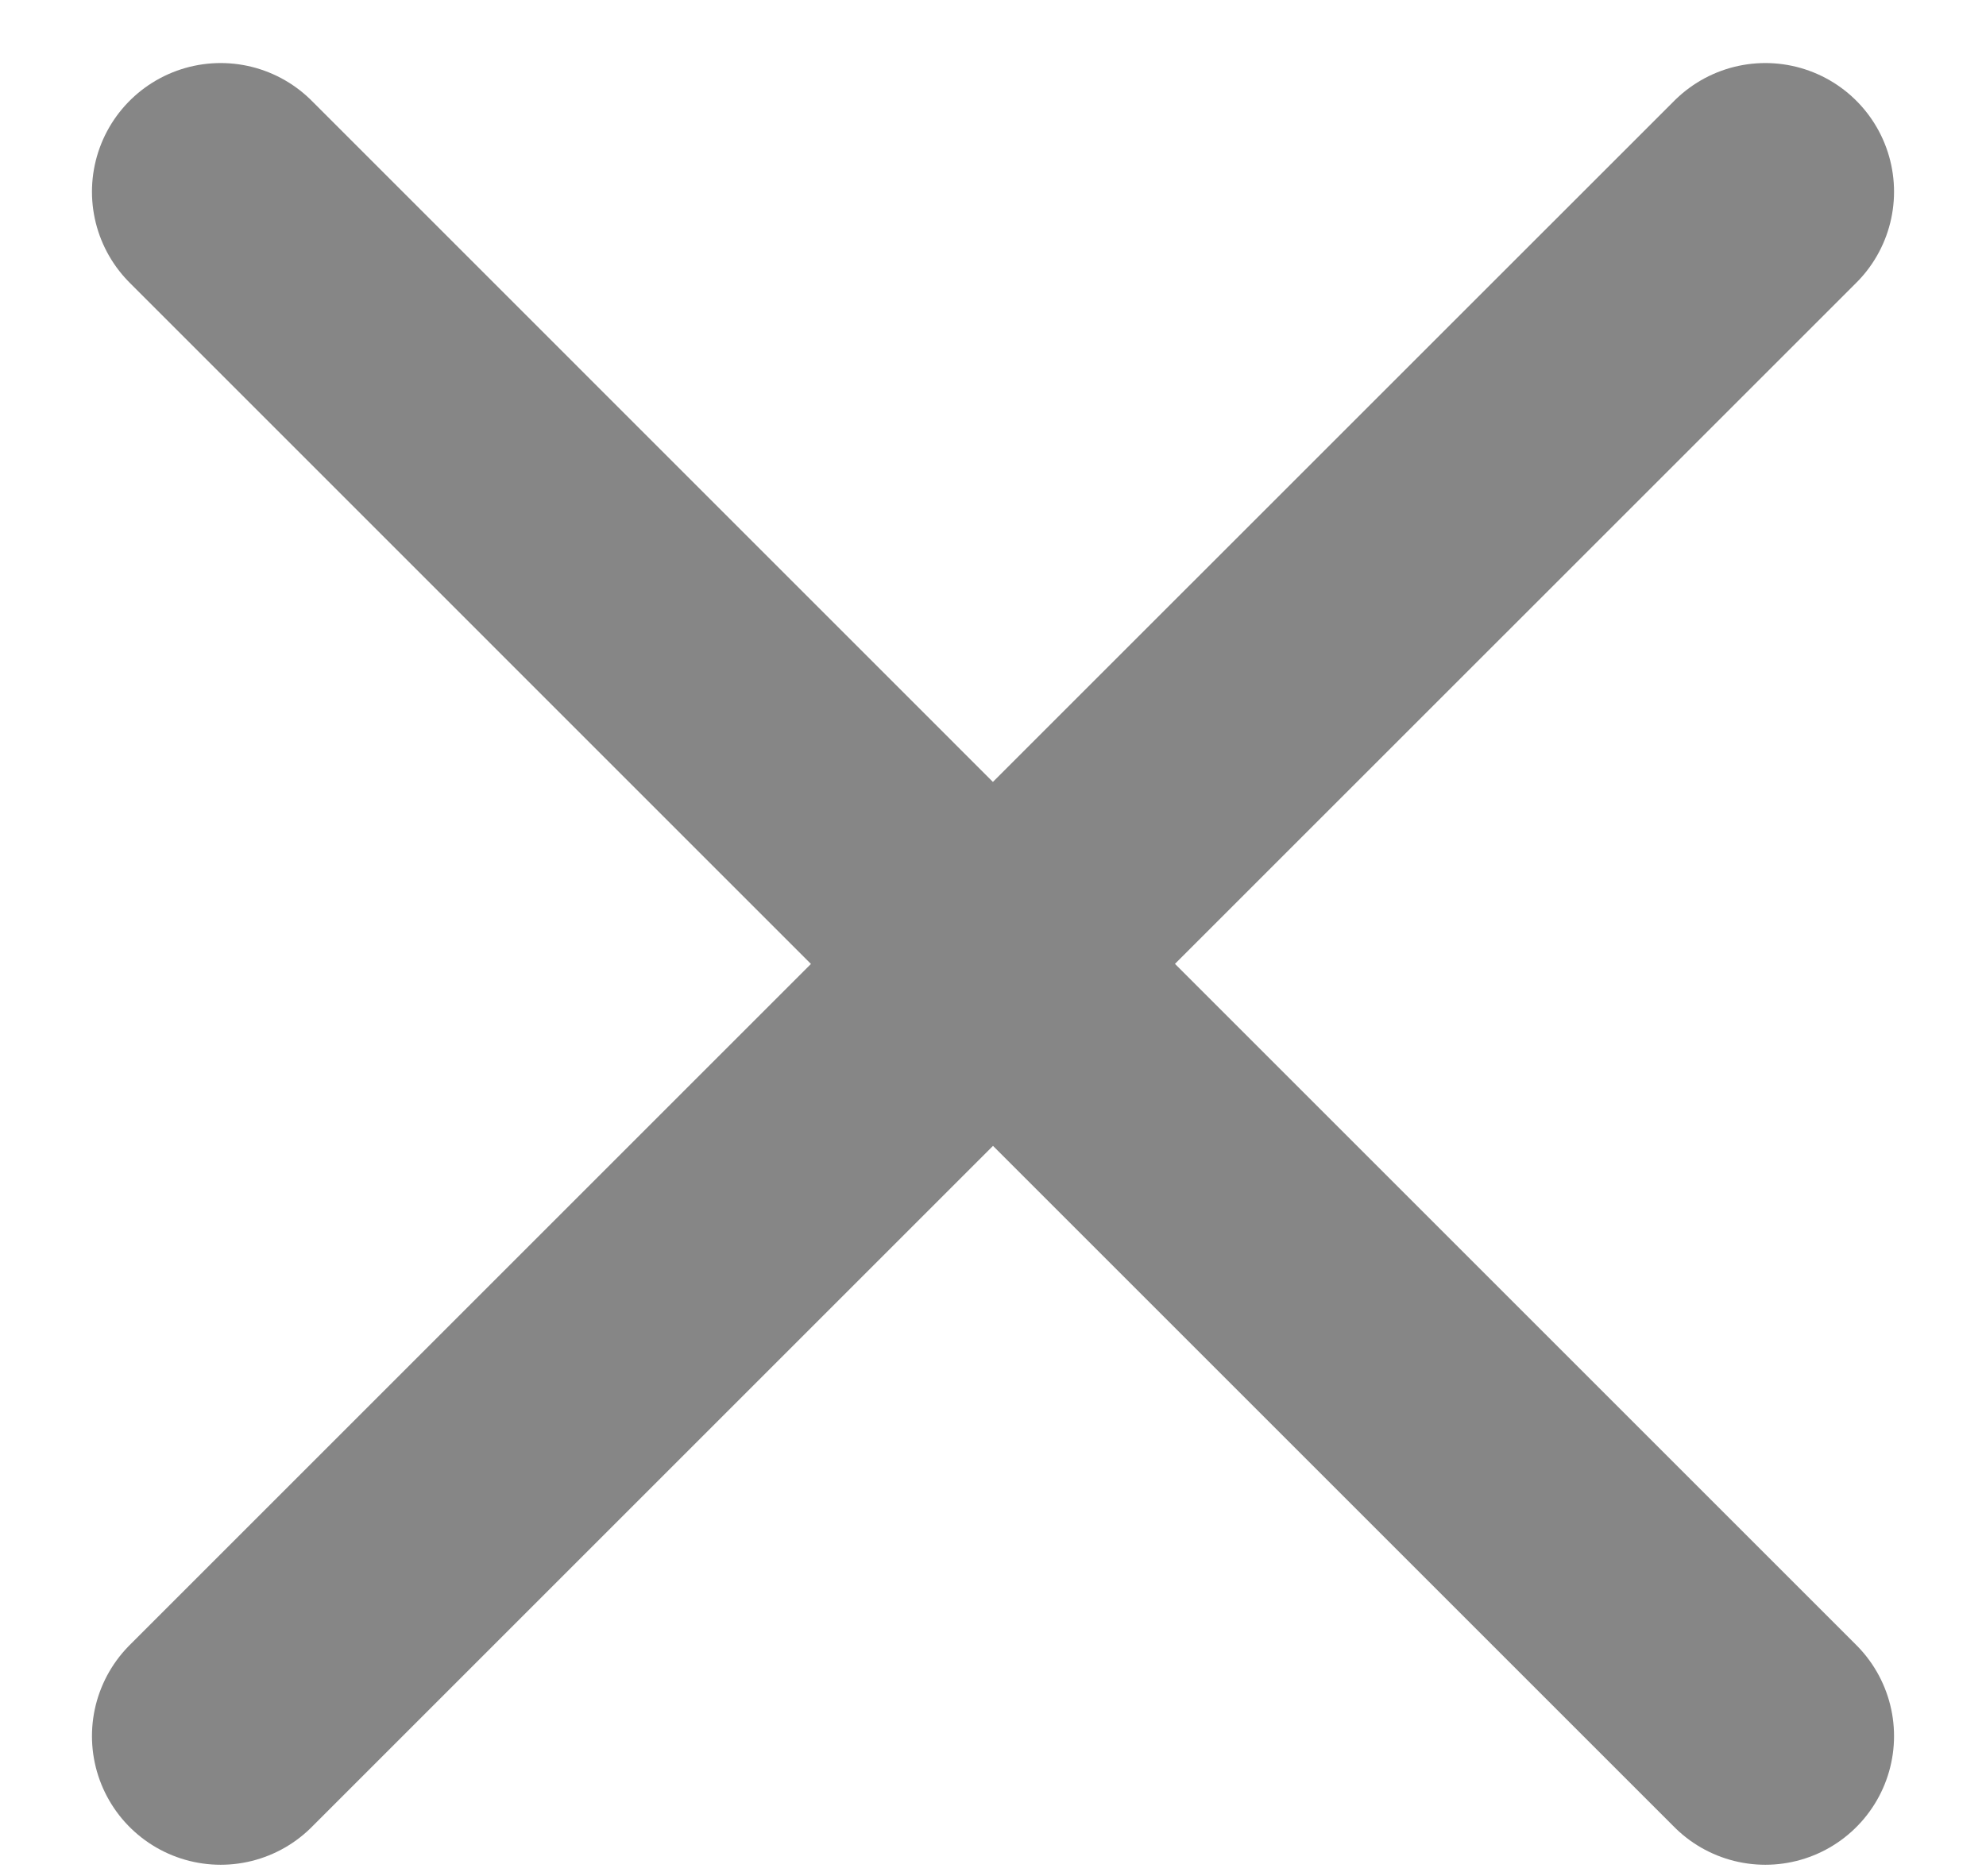
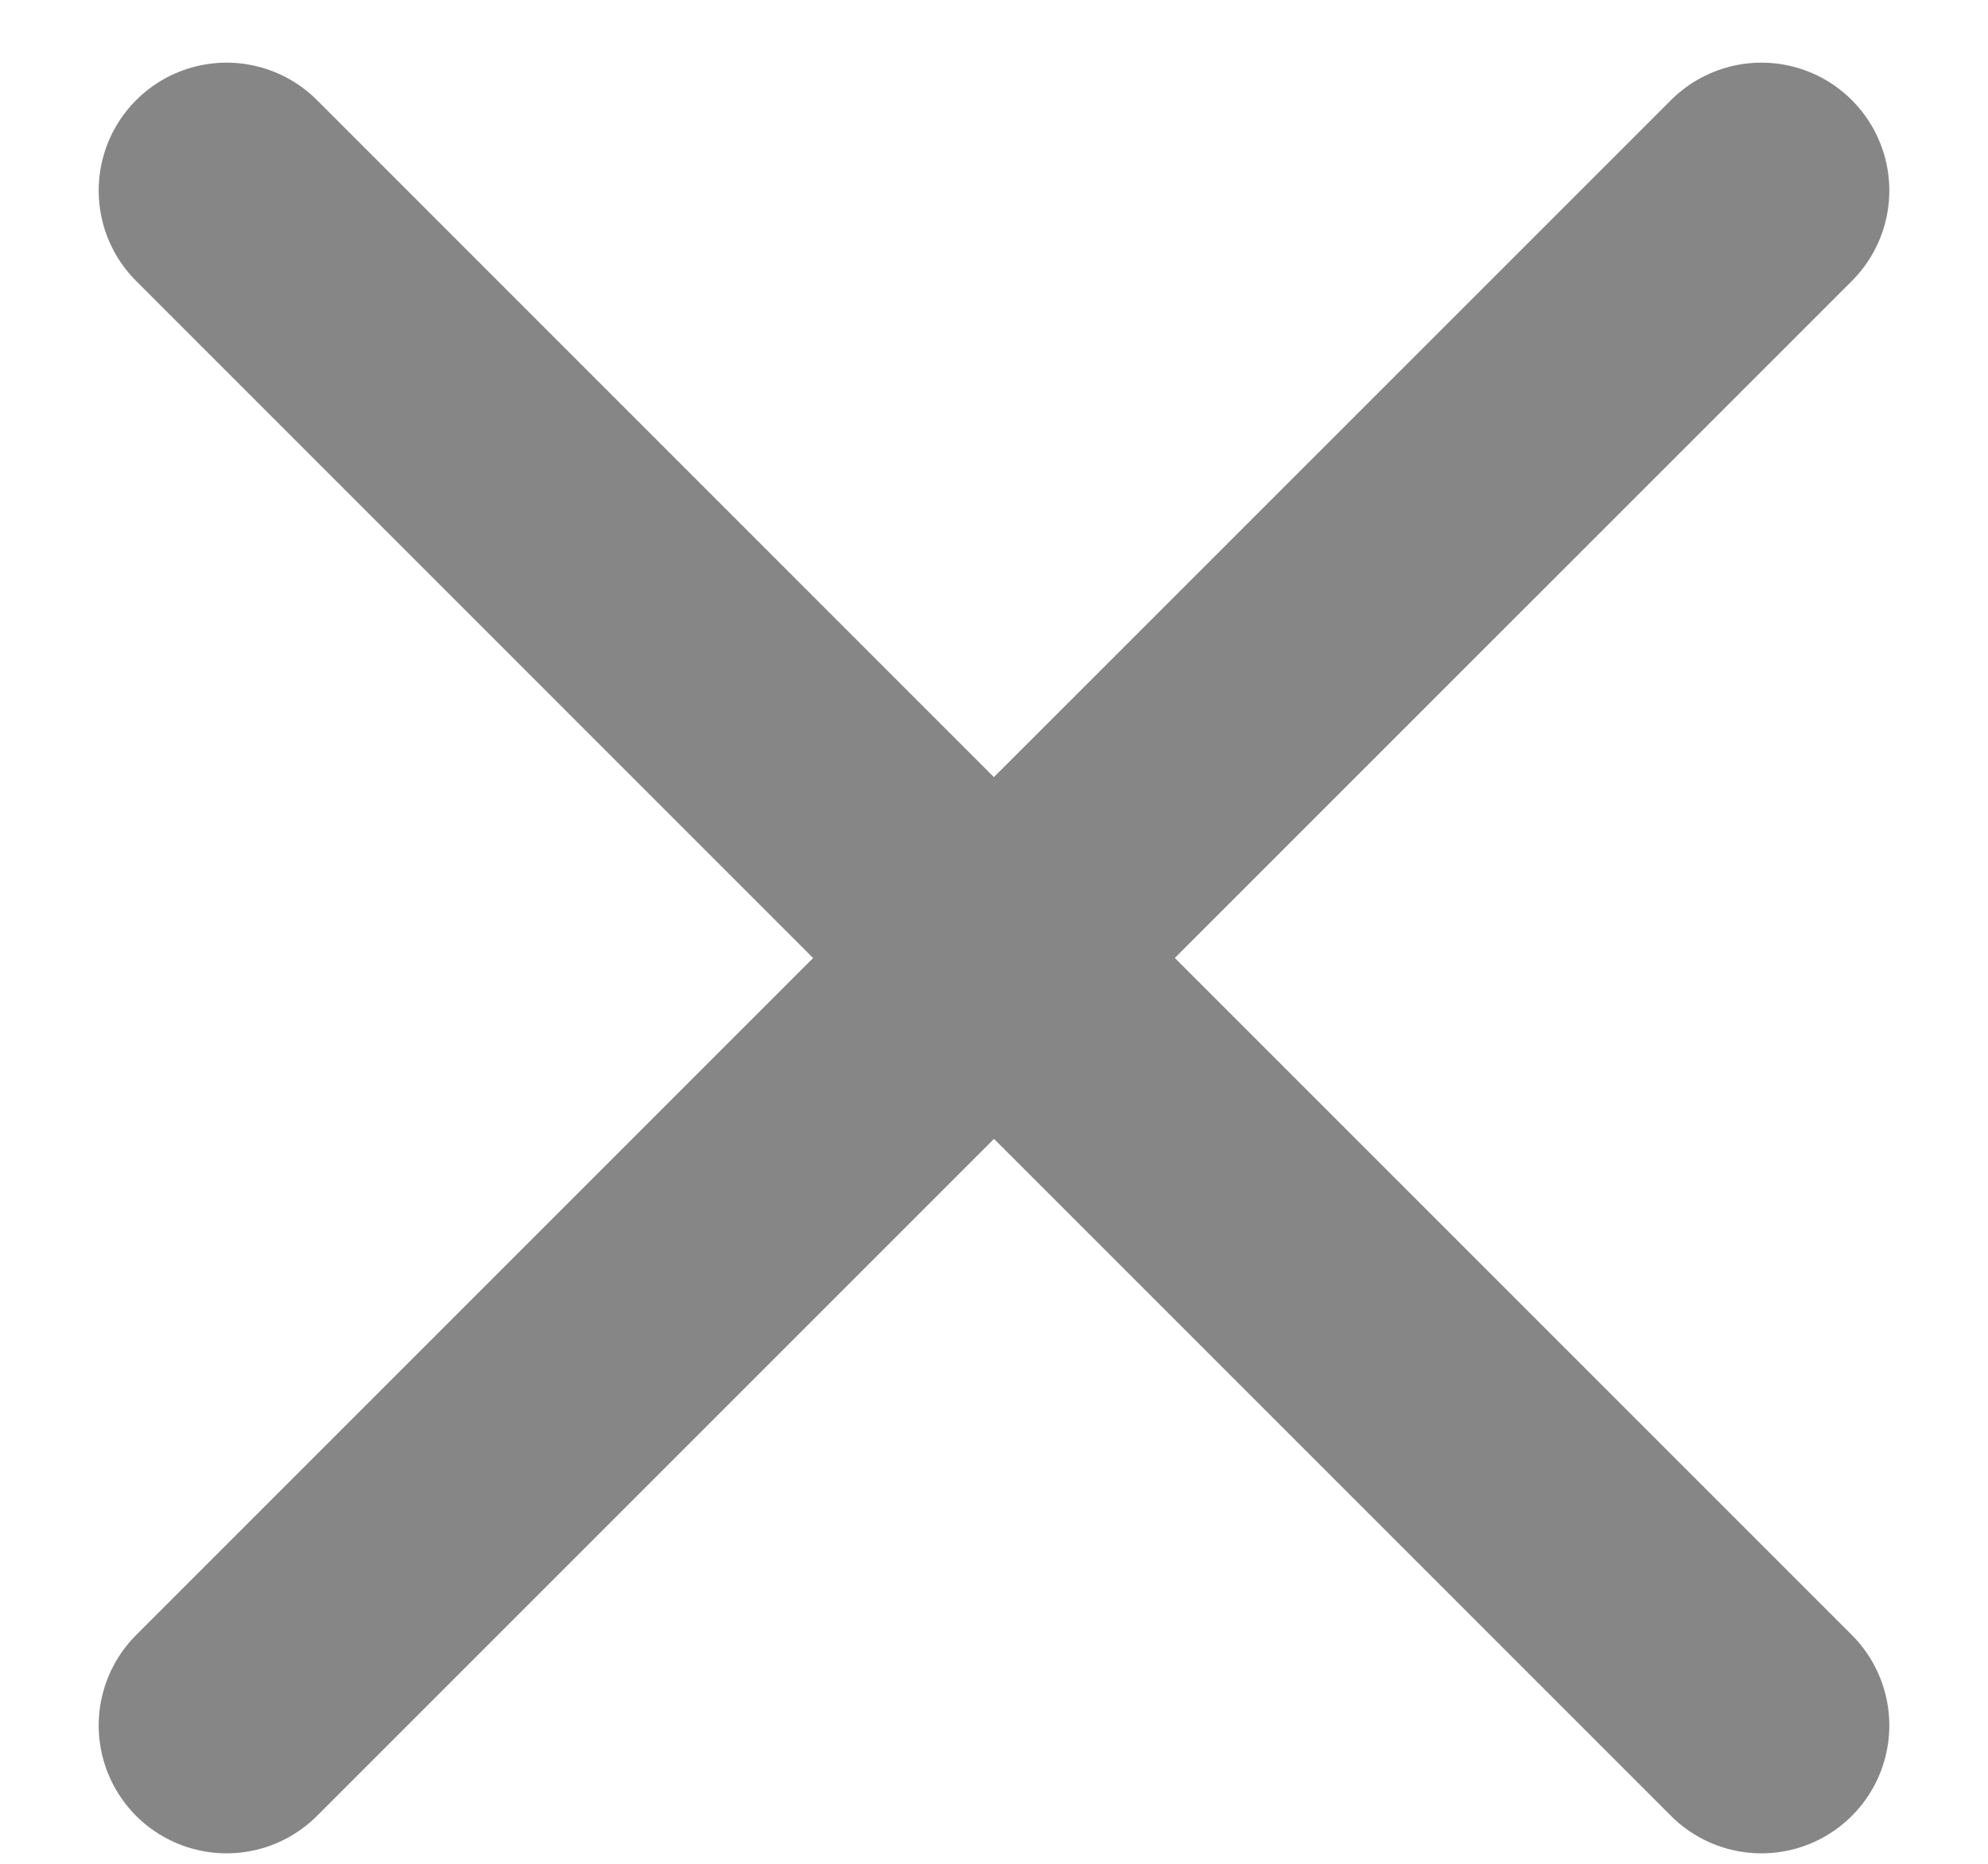
- <svg xmlns="http://www.w3.org/2000/svg" width="18" height="17" viewBox="0 0 18 17" fill="none">
+ <svg xmlns="http://www.w3.org/2000/svg" width="16" height="15" viewBox="0 0 18 17" fill="none">
  <path d="M2 15.738L9 8.738L16 15.738M16 1.738L8.999 8.738L2 1.738" stroke="#868686" stroke-width="2.333" stroke-linecap="round" stroke-linejoin="round" />
</svg>
